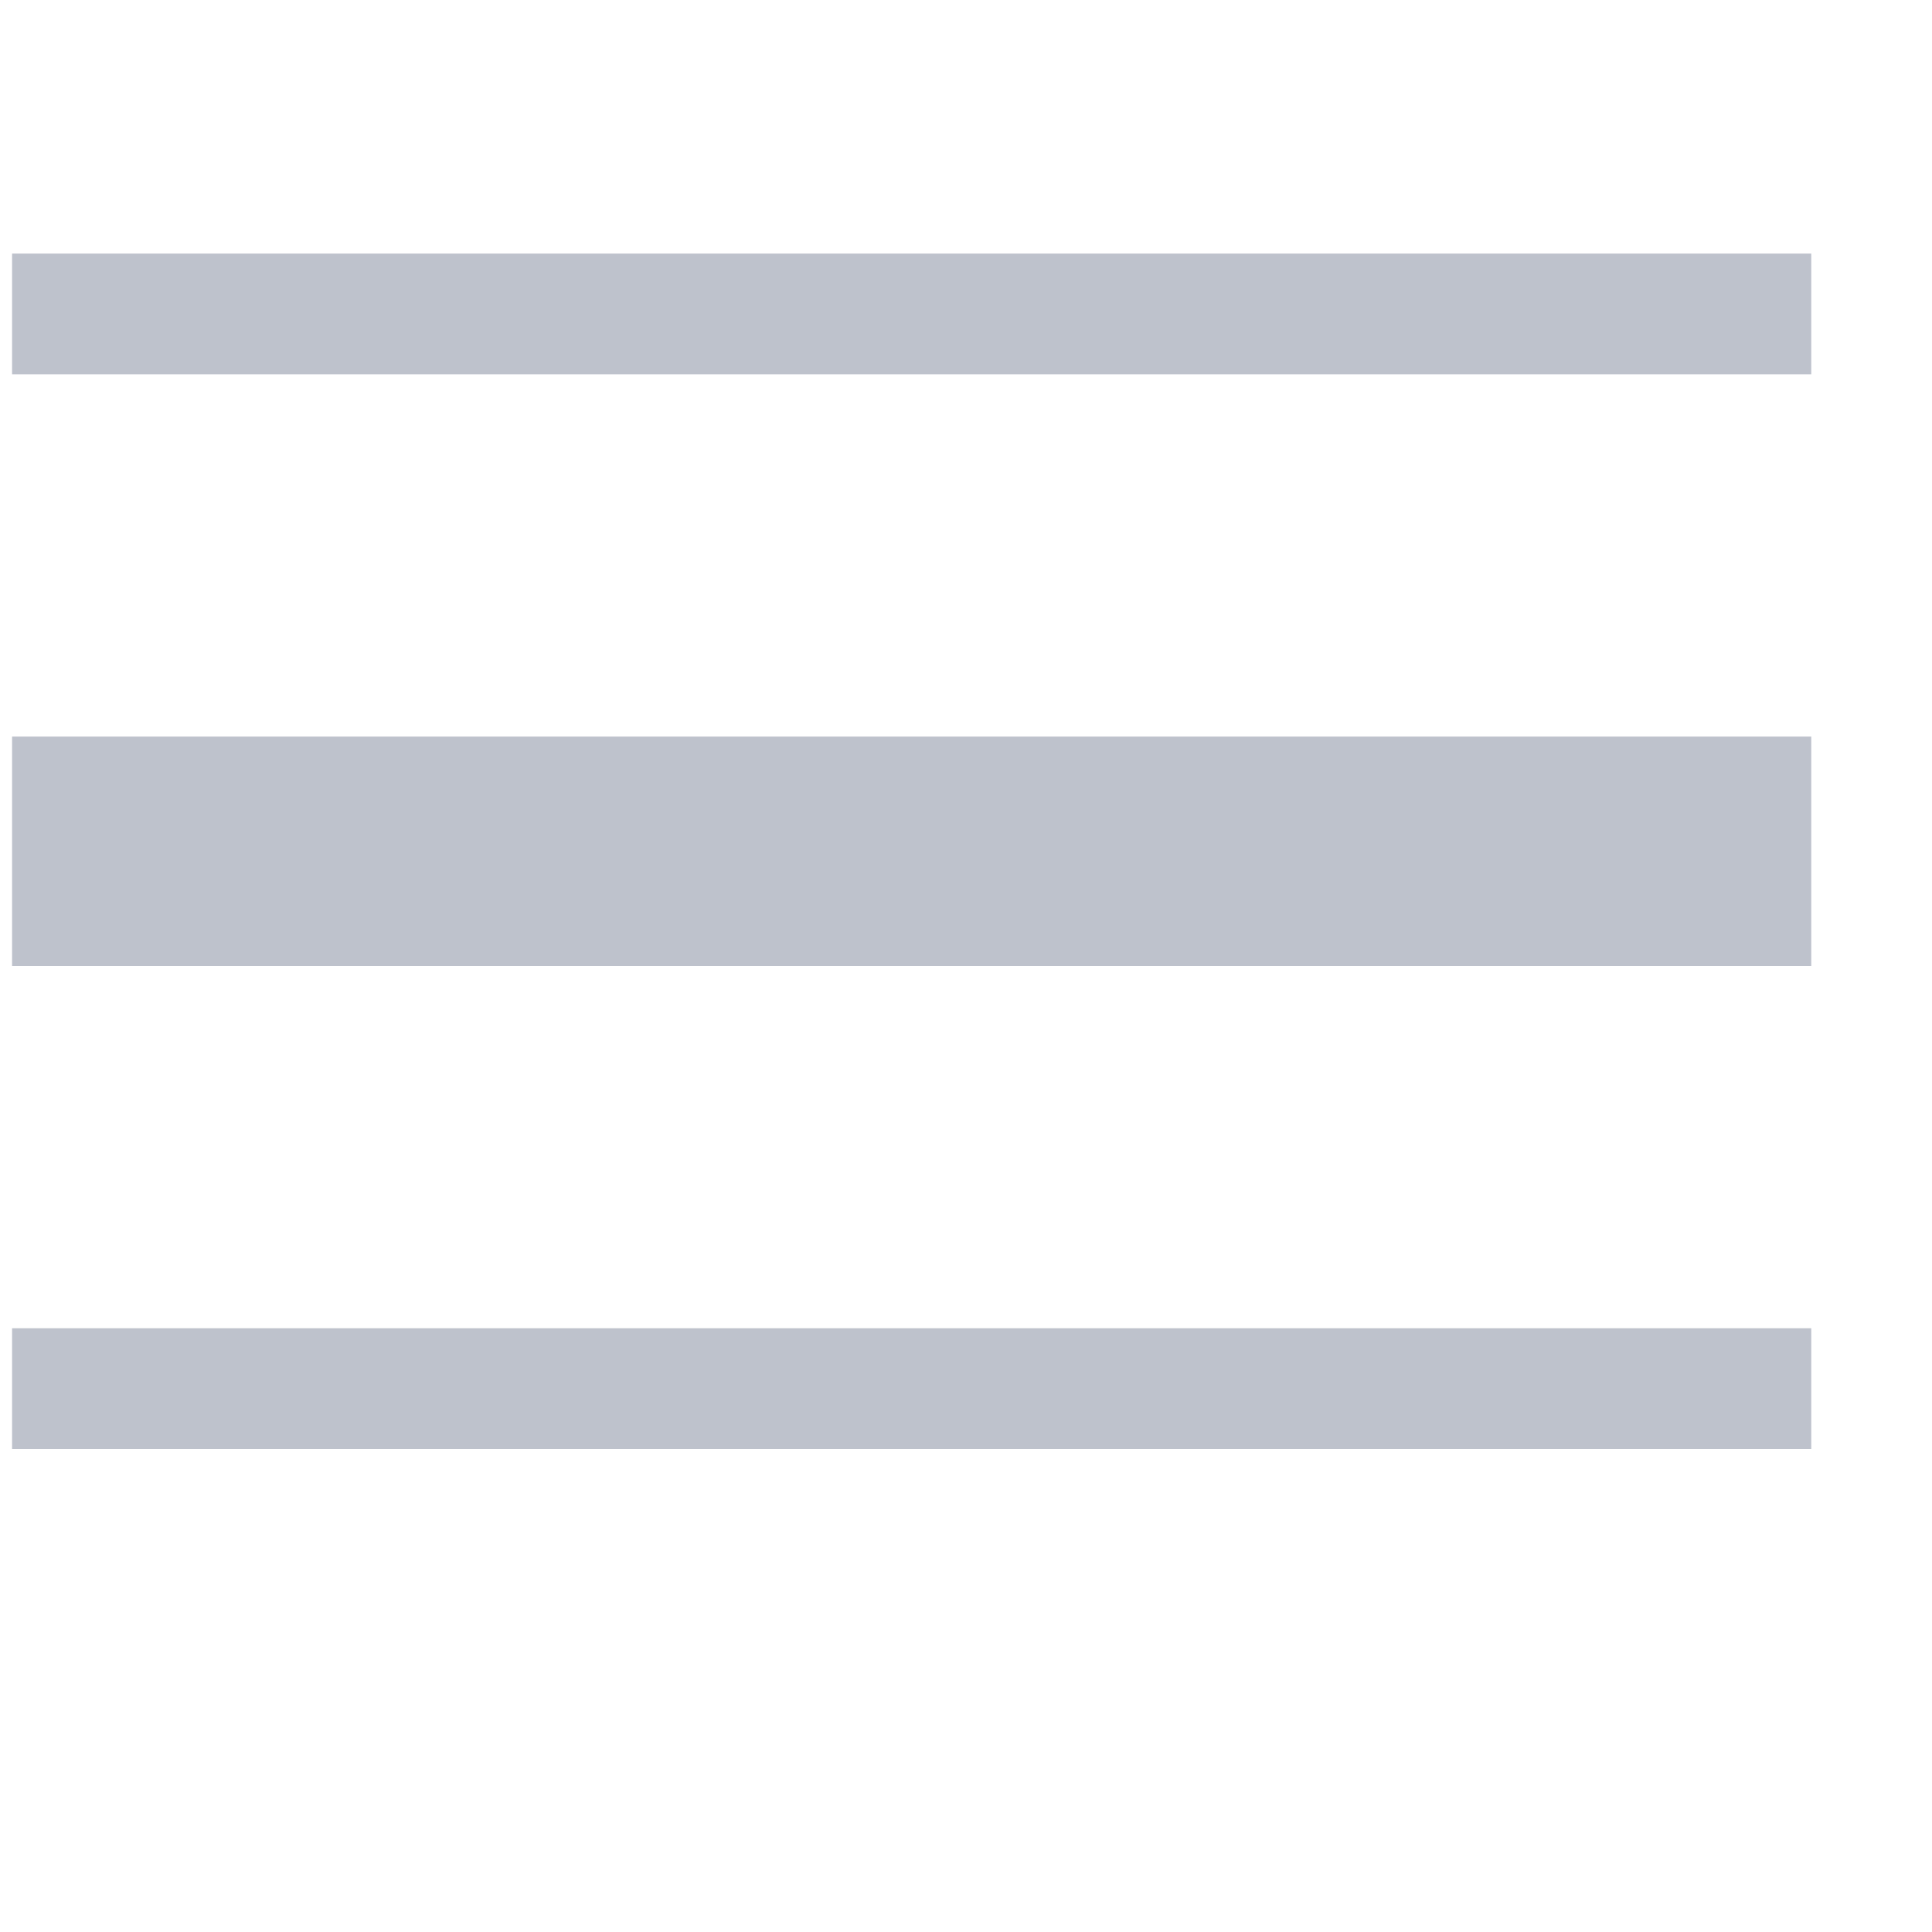
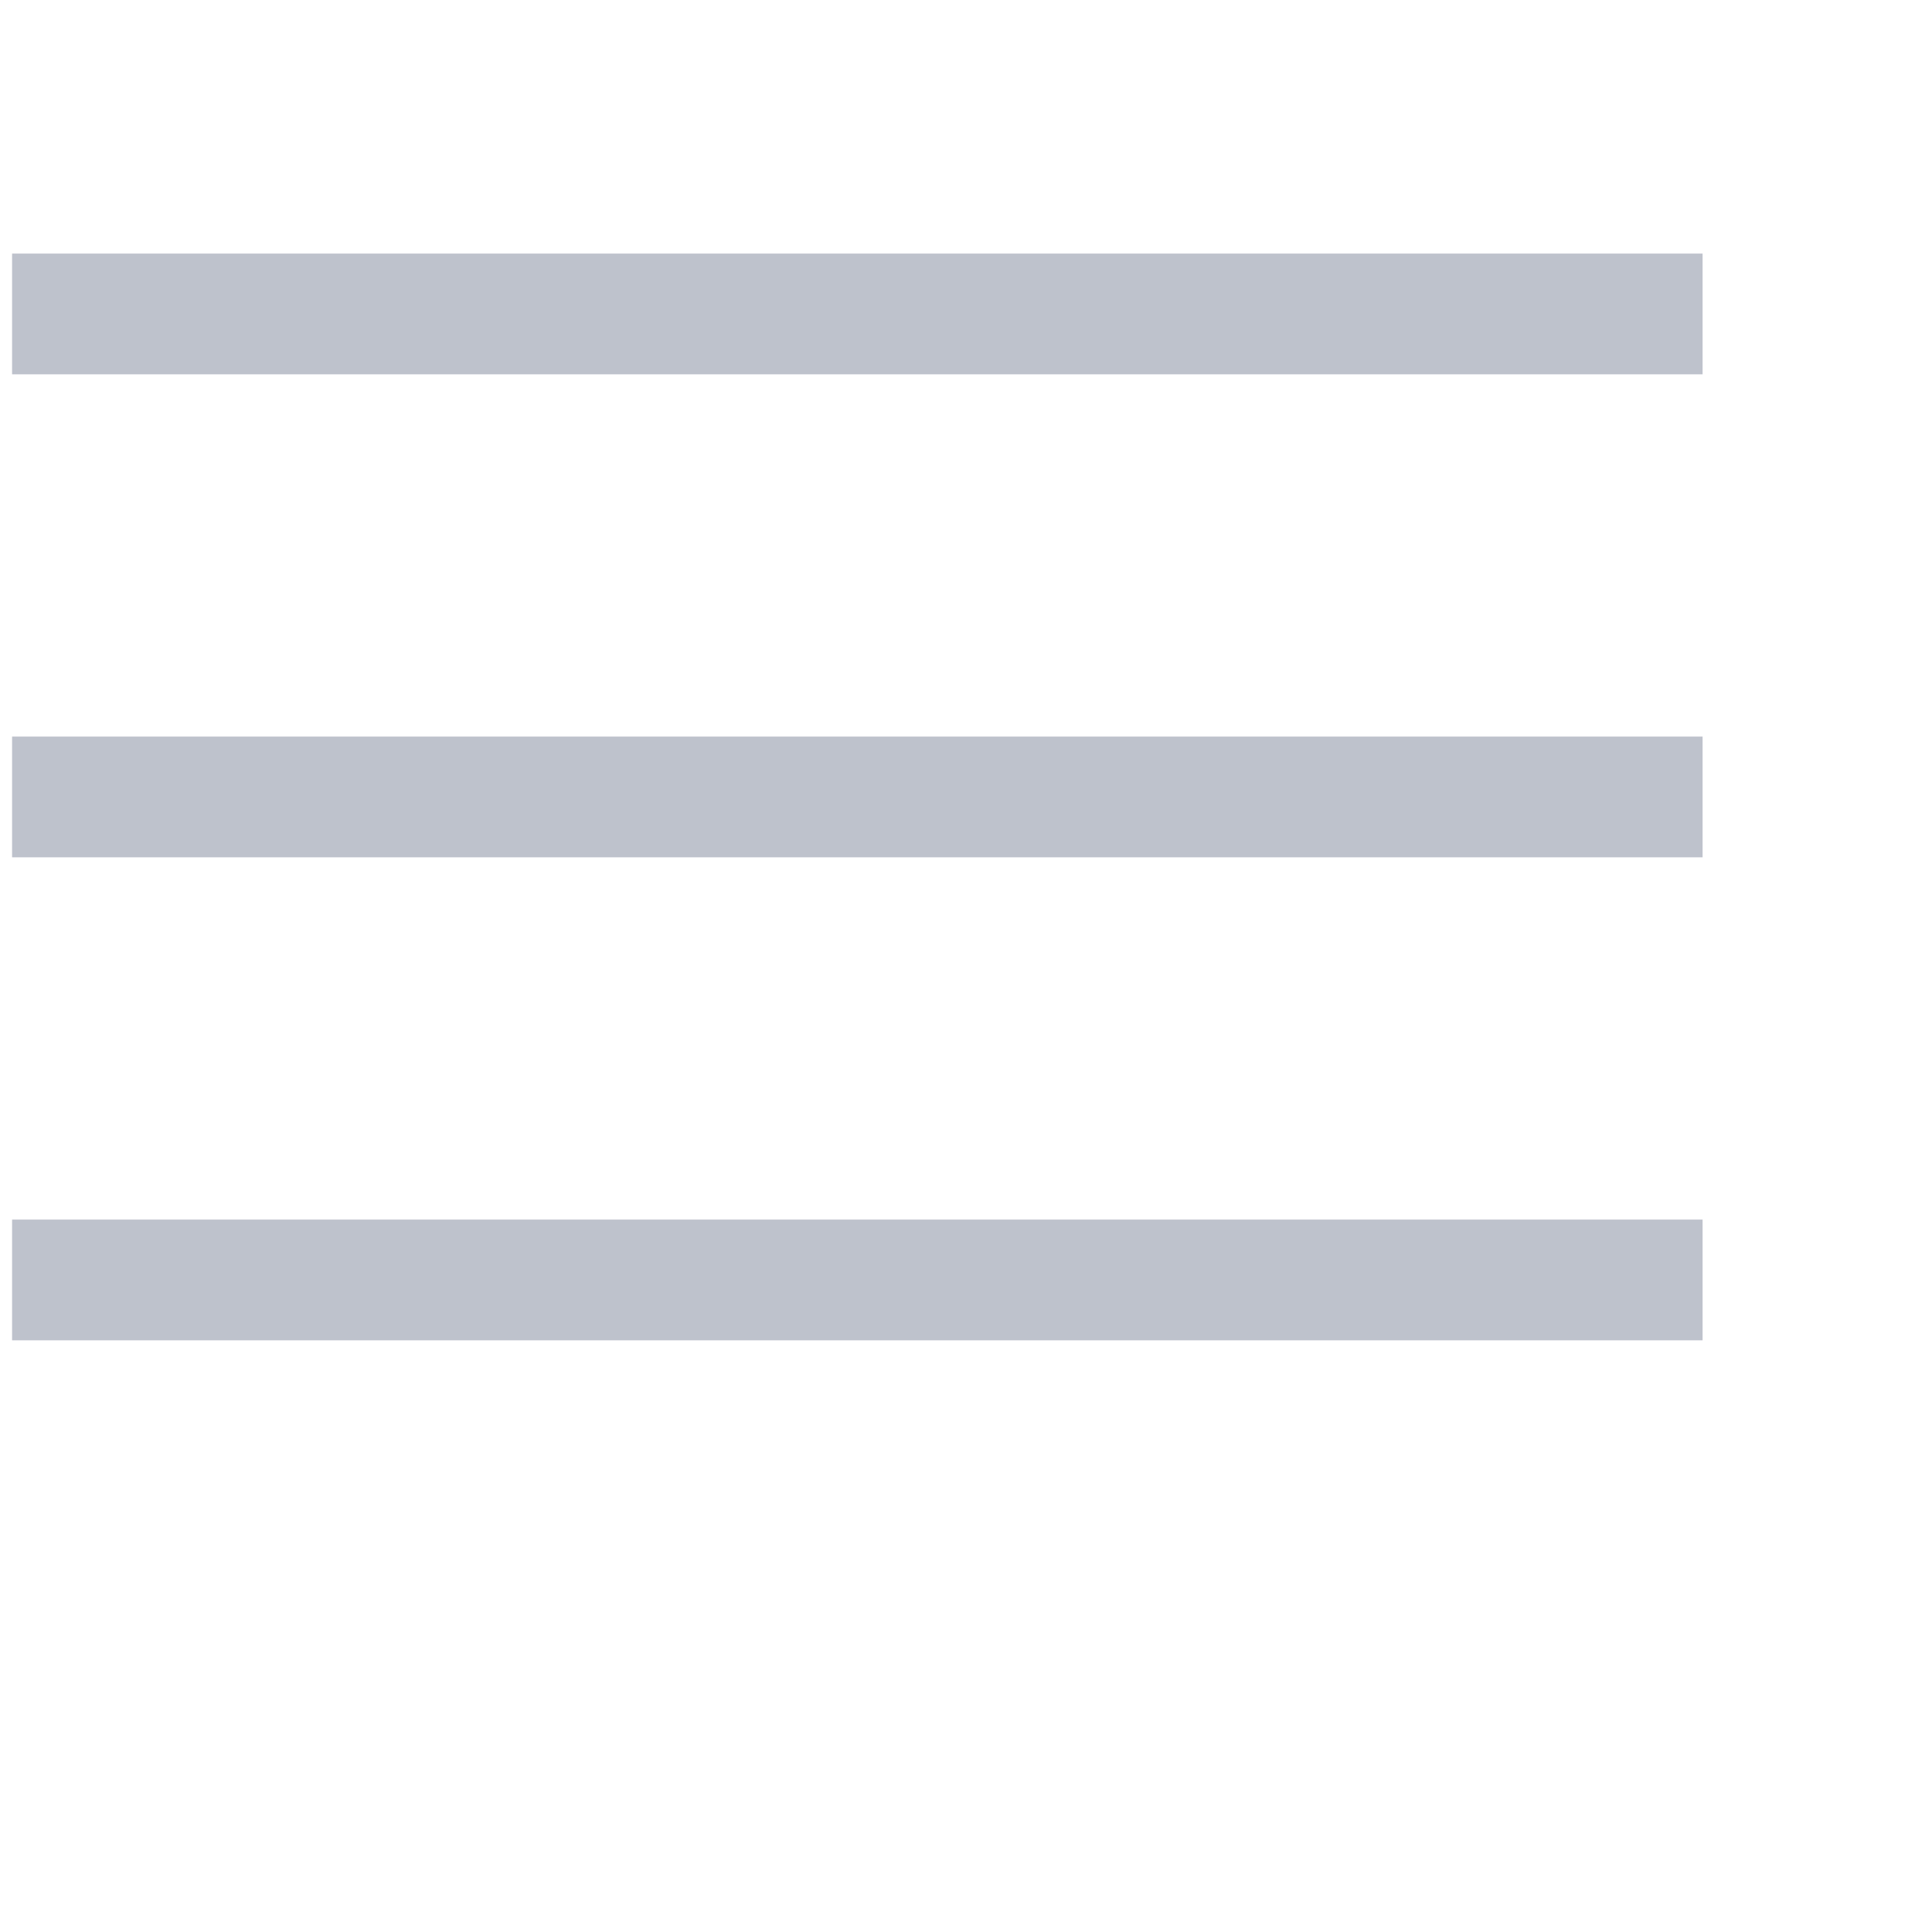
<svg xmlns="http://www.w3.org/2000/svg" width="16" height="16">
-   <path fill="none" d="M0 0h16v16H0V0z" />
-   <path fill-rule="evenodd" fill="#BEC2CC" d="M.1 12v-1H15v1H.1zm0-5.9H15V8H.1V6.1zm0-4H15v1H.1v-1z" />
+   <path fill="none" d="M0 0h15.1v15.1H0V0z" />
+   <path fill-rule="evenodd" fill="#BEC2CC" d="M.1 11.1v-1h14v1H.1zm0-5h14v1H.1v-1zm0-4h14v1H.1v-1z" />
</svg>
